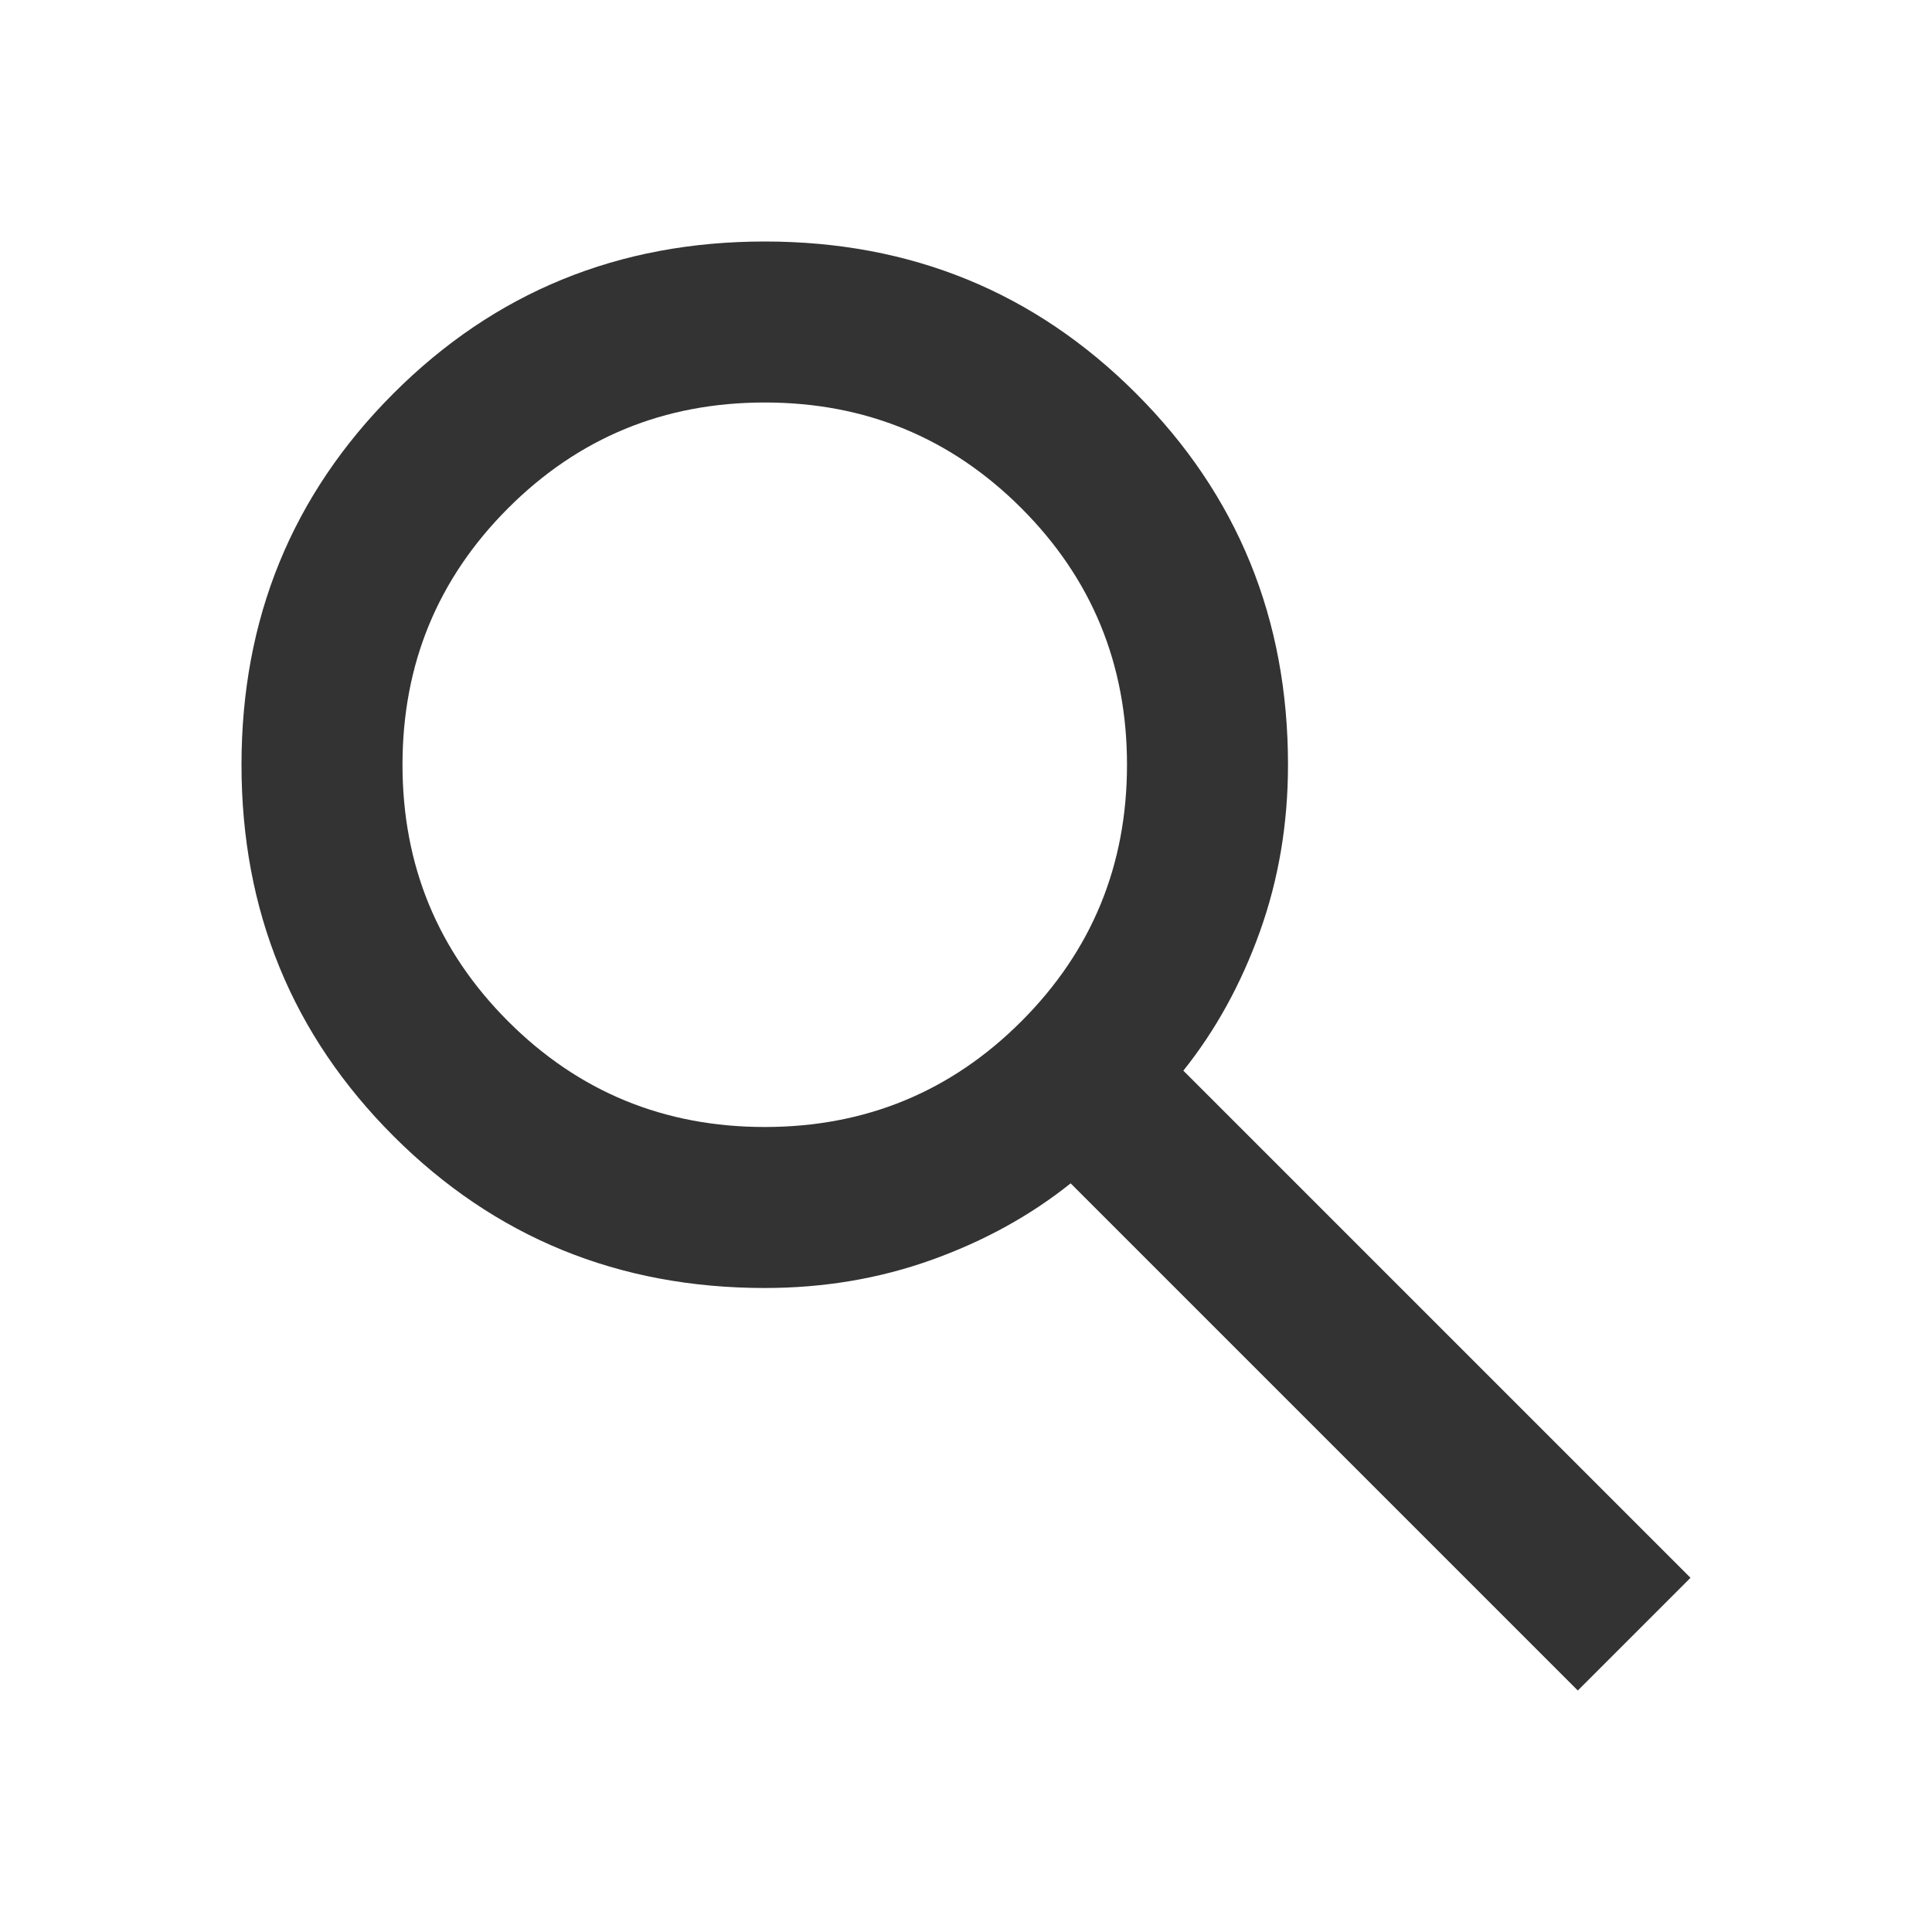
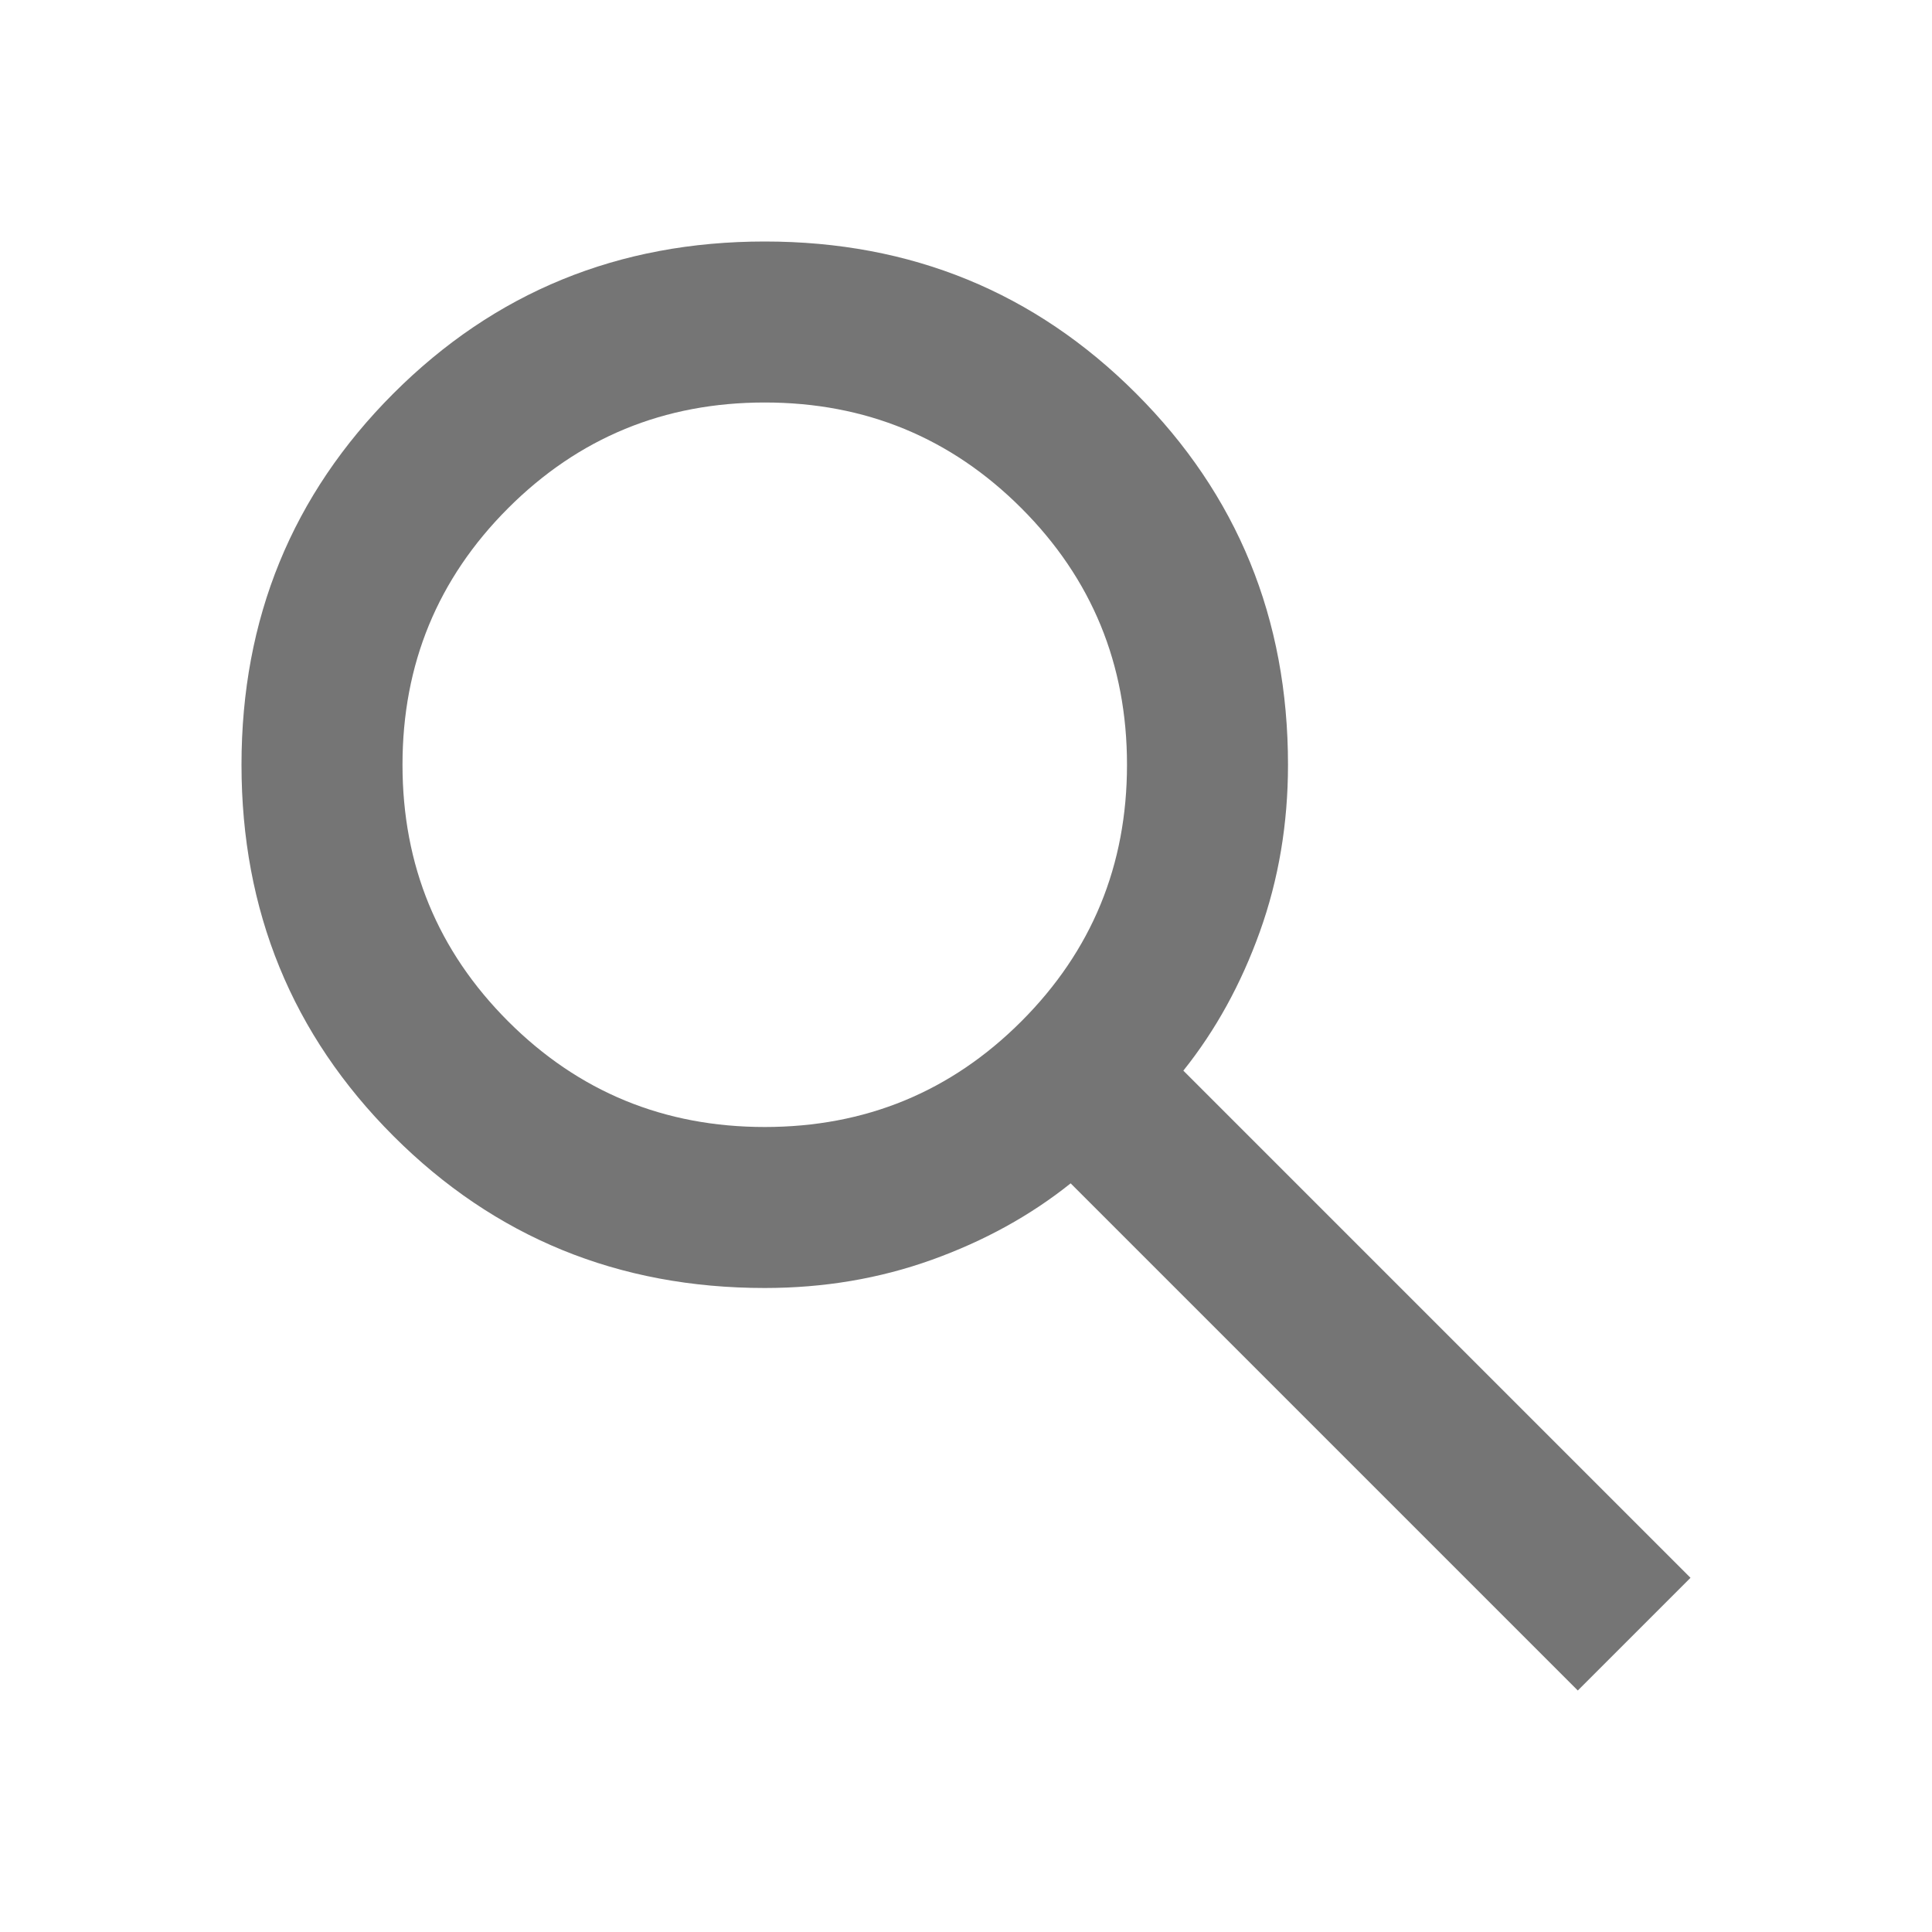
- <svg xmlns="http://www.w3.org/2000/svg" height="24px" viewBox="0 -960 960 960" width="24px" fill="#333">
+ <svg xmlns="http://www.w3.org/2000/svg" height="24px" viewBox="0 -960 960 960" width="24px" fill="#757575">
  <path d="M784-120 532-372q-30 24-69 38t-83 14q-109 0-184.5-75.5T120-580q0-109 75.5-184.5T380-840q109 0 184.5 75.5T640-580q0 44-14 83t-38 69l252 252-56 56ZM380-400q75 0 127.5-52.5T560-580q0-75-52.5-127.5T380-760q-75 0-127.5 52.5T200-580q0 75 52.5 127.5T380-400Z" />
</svg>
